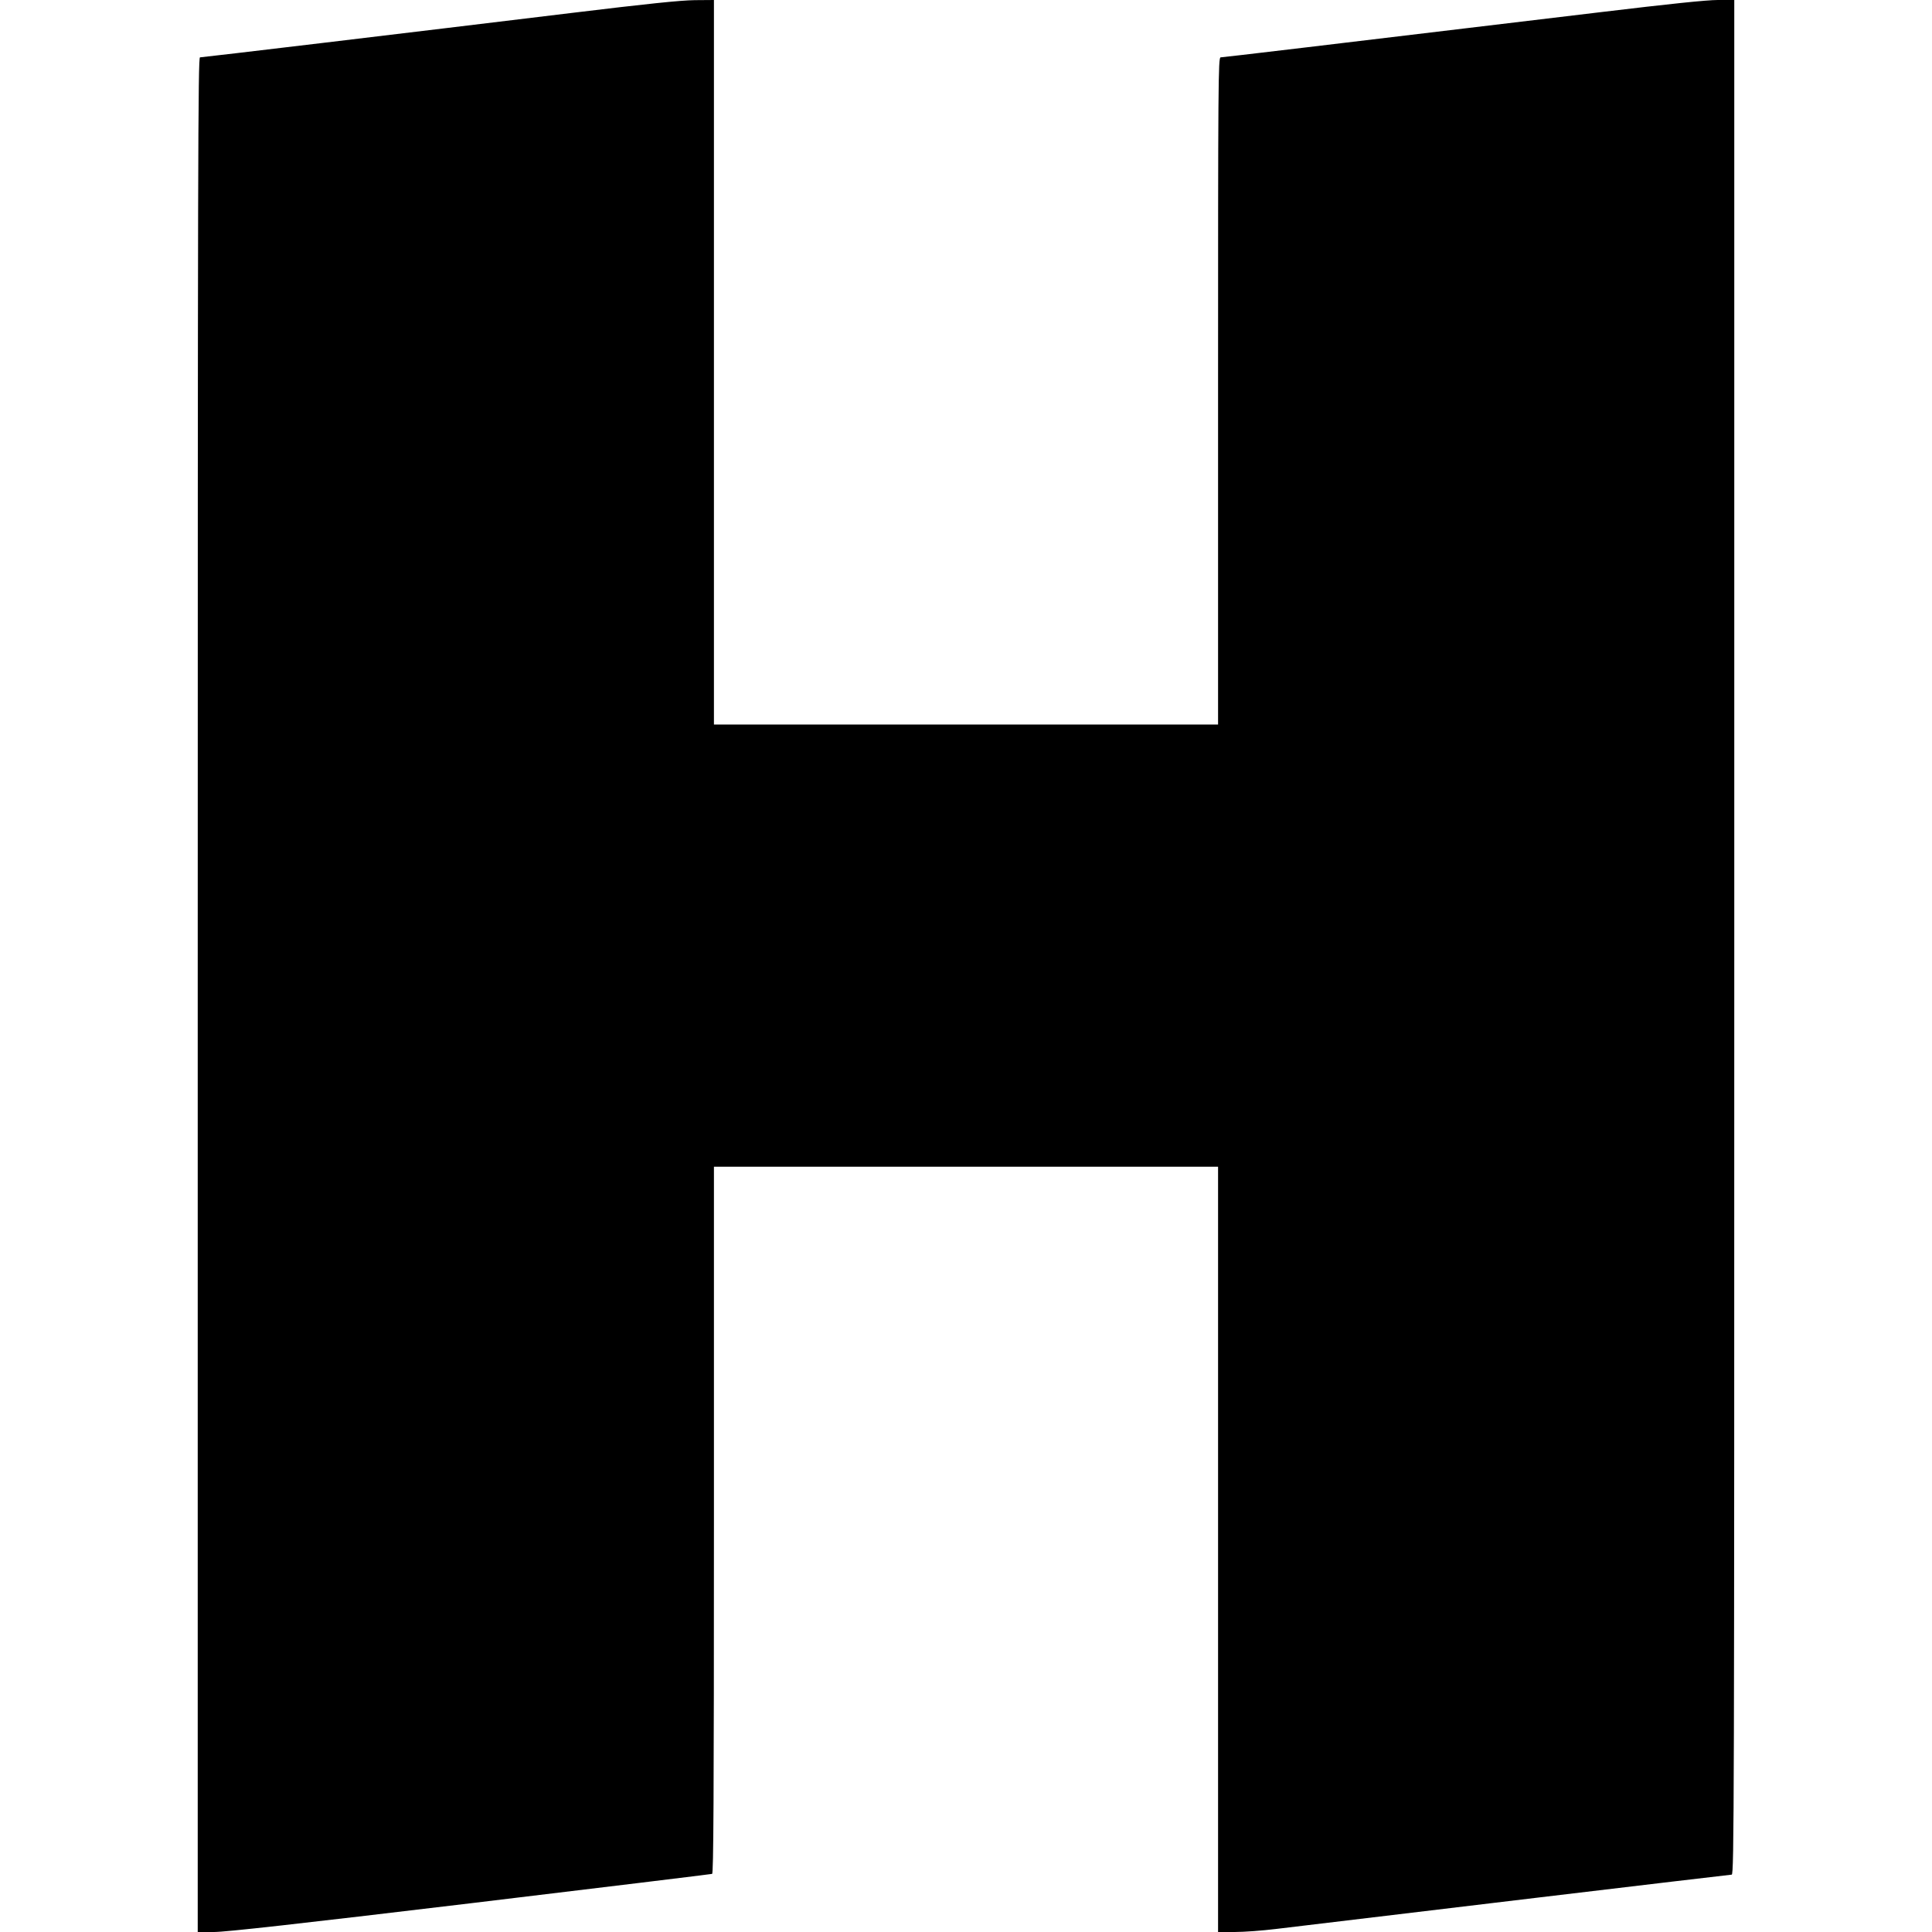
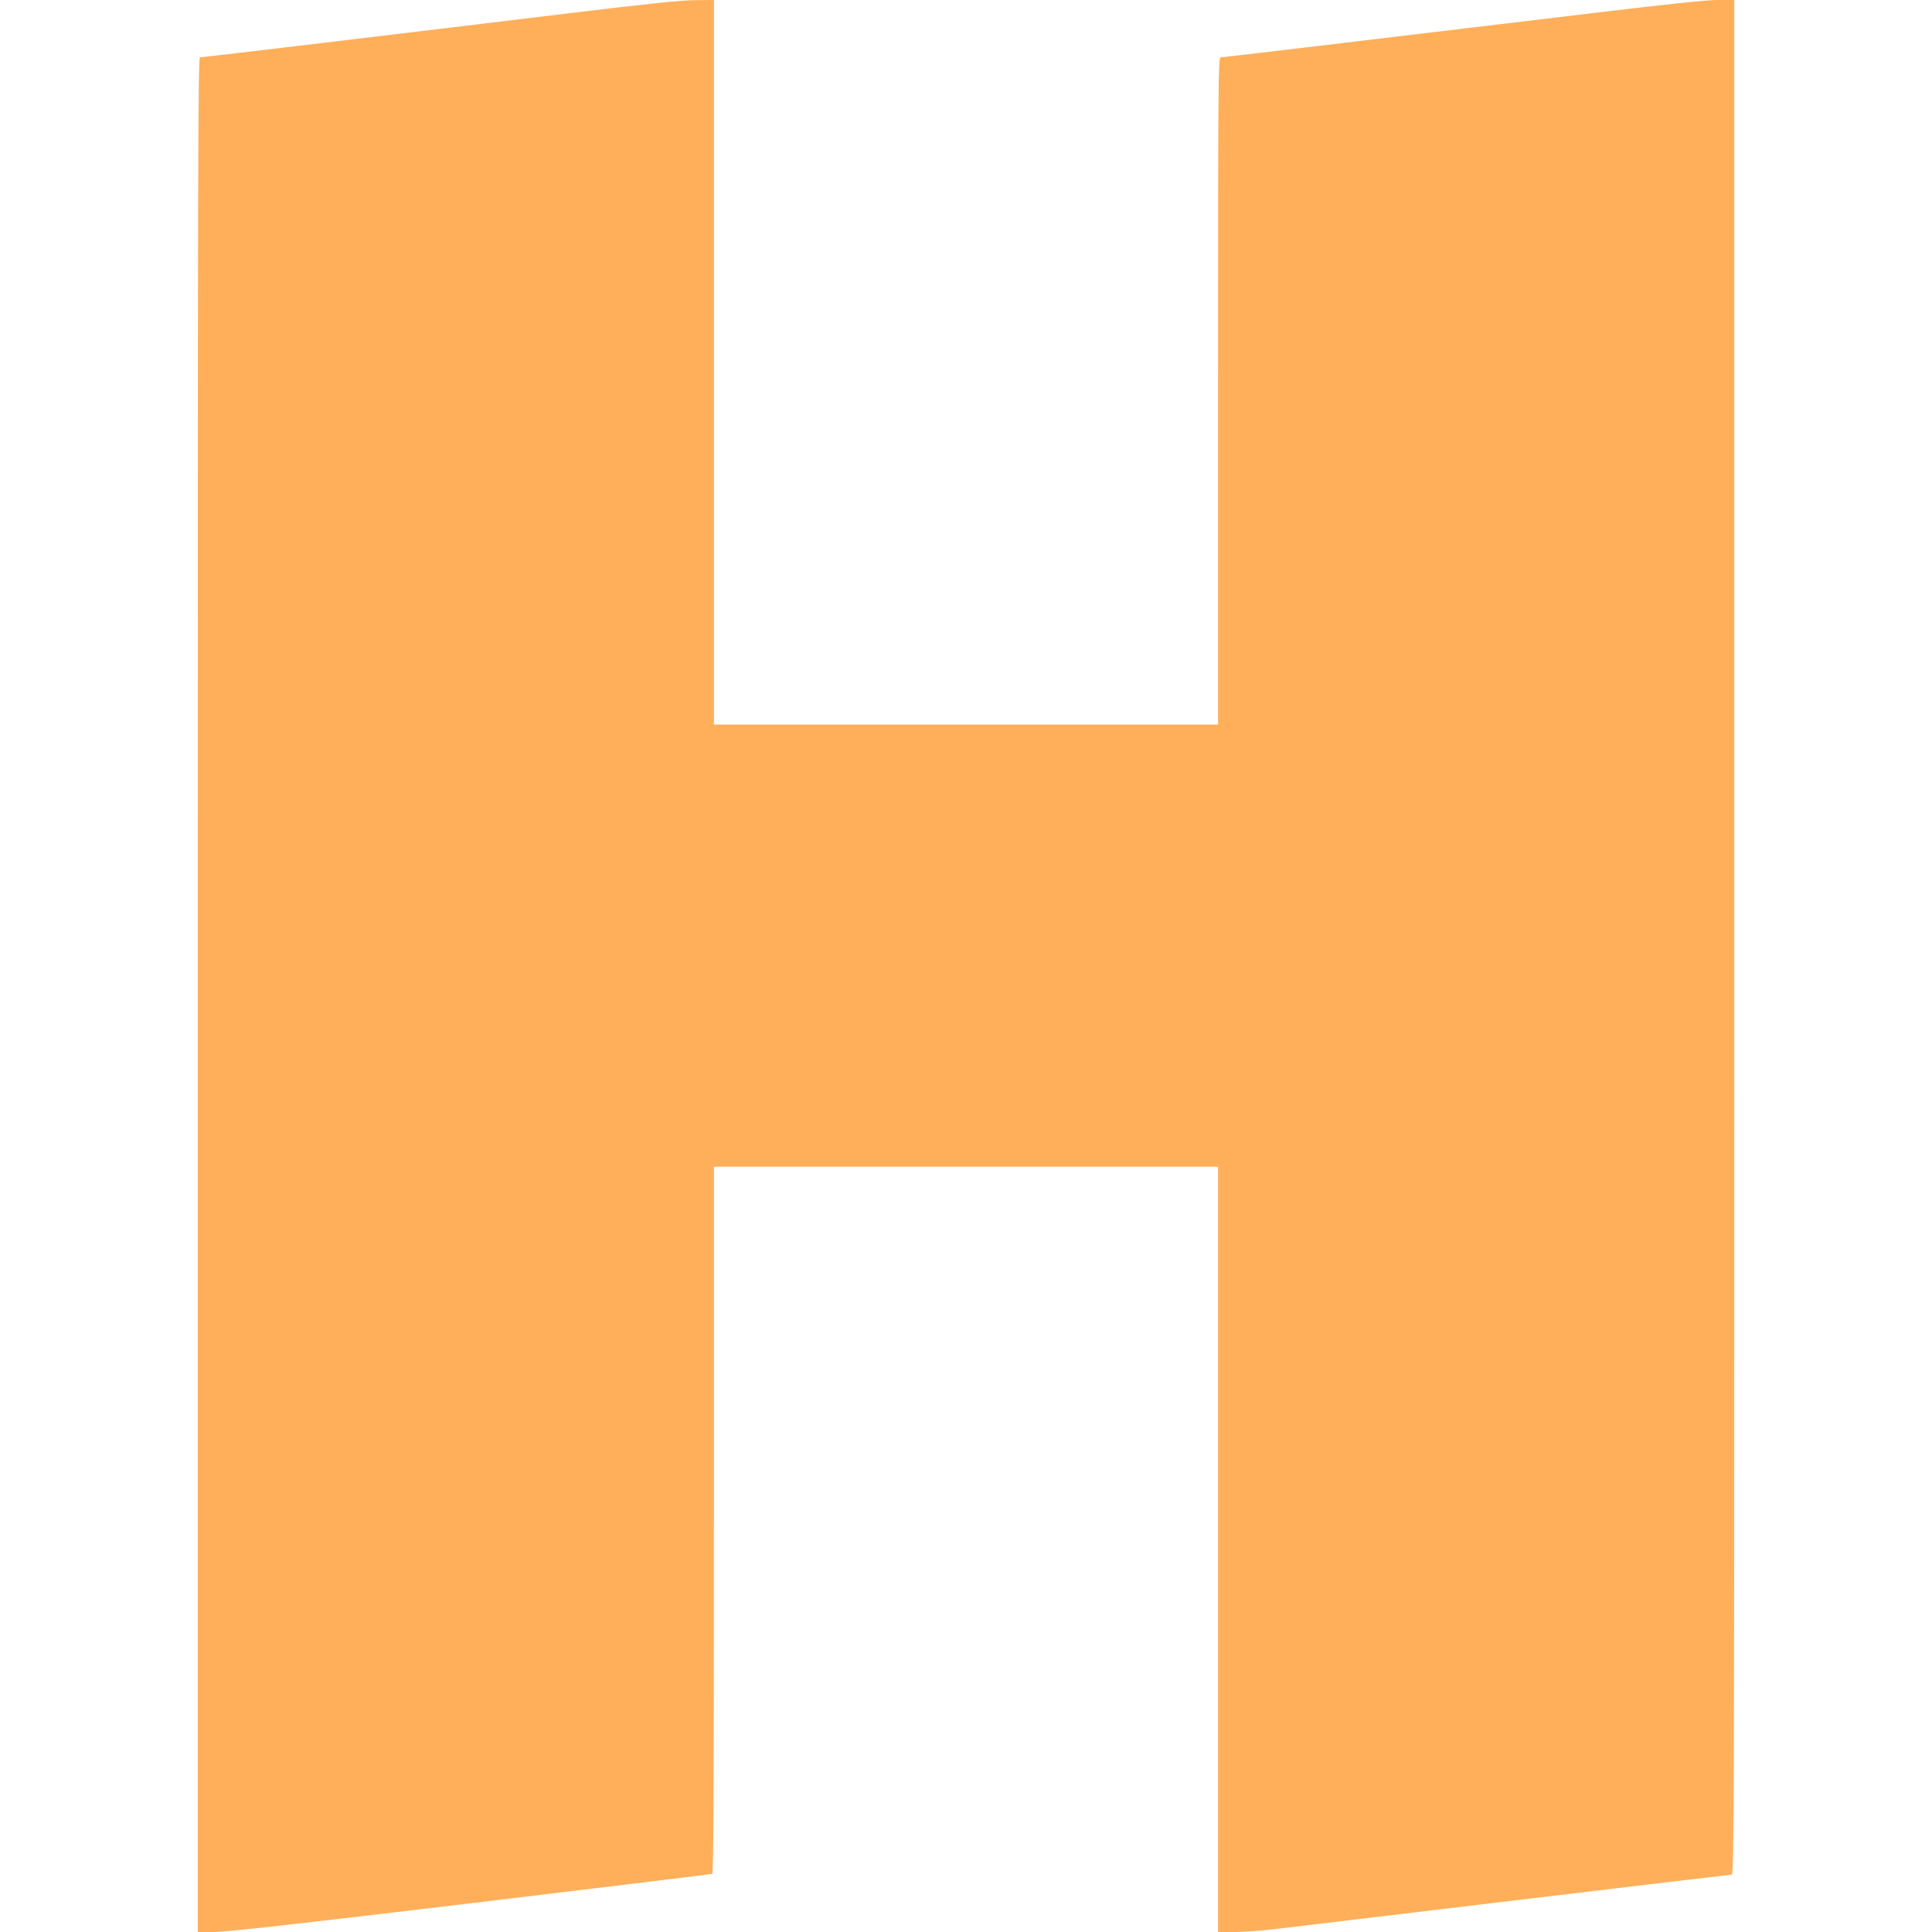
- <svg xmlns="http://www.w3.org/2000/svg" version="1.0" width="50pt" height="50pt" viewBox="0 0 1018 1280" preserveAspectRatio="xMidYMid meet">
-   <g transform="translate(0,1280) scale(0.1,-0.1)" fill="#000000" stroke="none">
+ <svg xmlns="http://www.w3.org/2000/svg" version="1.0" width="30pt" height="30pt" viewBox="0 0 1018 1280" preserveAspectRatio="xMidYMid meet">
+   <g transform="translate(0,1280) scale(0.1,-0.1)" fill="#ffaf5a" stroke="none">
    <path d="M2475 12714 c-1087 -132 -2443 -294 -2460 -294 -13 0 -15 -666 -15 -6210 l0 -6210 108 0 c77 0 553 53 1697 190 875 105 1596 193 1603 195 9 3 12 481 12 2345 l0 2340 1670 0 1670 0 0 -2535 0 -2535 110 0 c61 0 184 9 273 20 570 69 3007 360 3020 360 16 0 17 442 17 6210 l0 6210 -109 0 c-74 0 -322 -26 -772 -80 -1843 -221 -2507 -300 -2522 -300 -16 0 -17 -162 -17 -2210 l0 -2210 -1670 0 -1670 0 0 2400 0 2400 -127 -1 c-93 -1 -316 -24 -818 -85z" />
  </g>
</svg>
